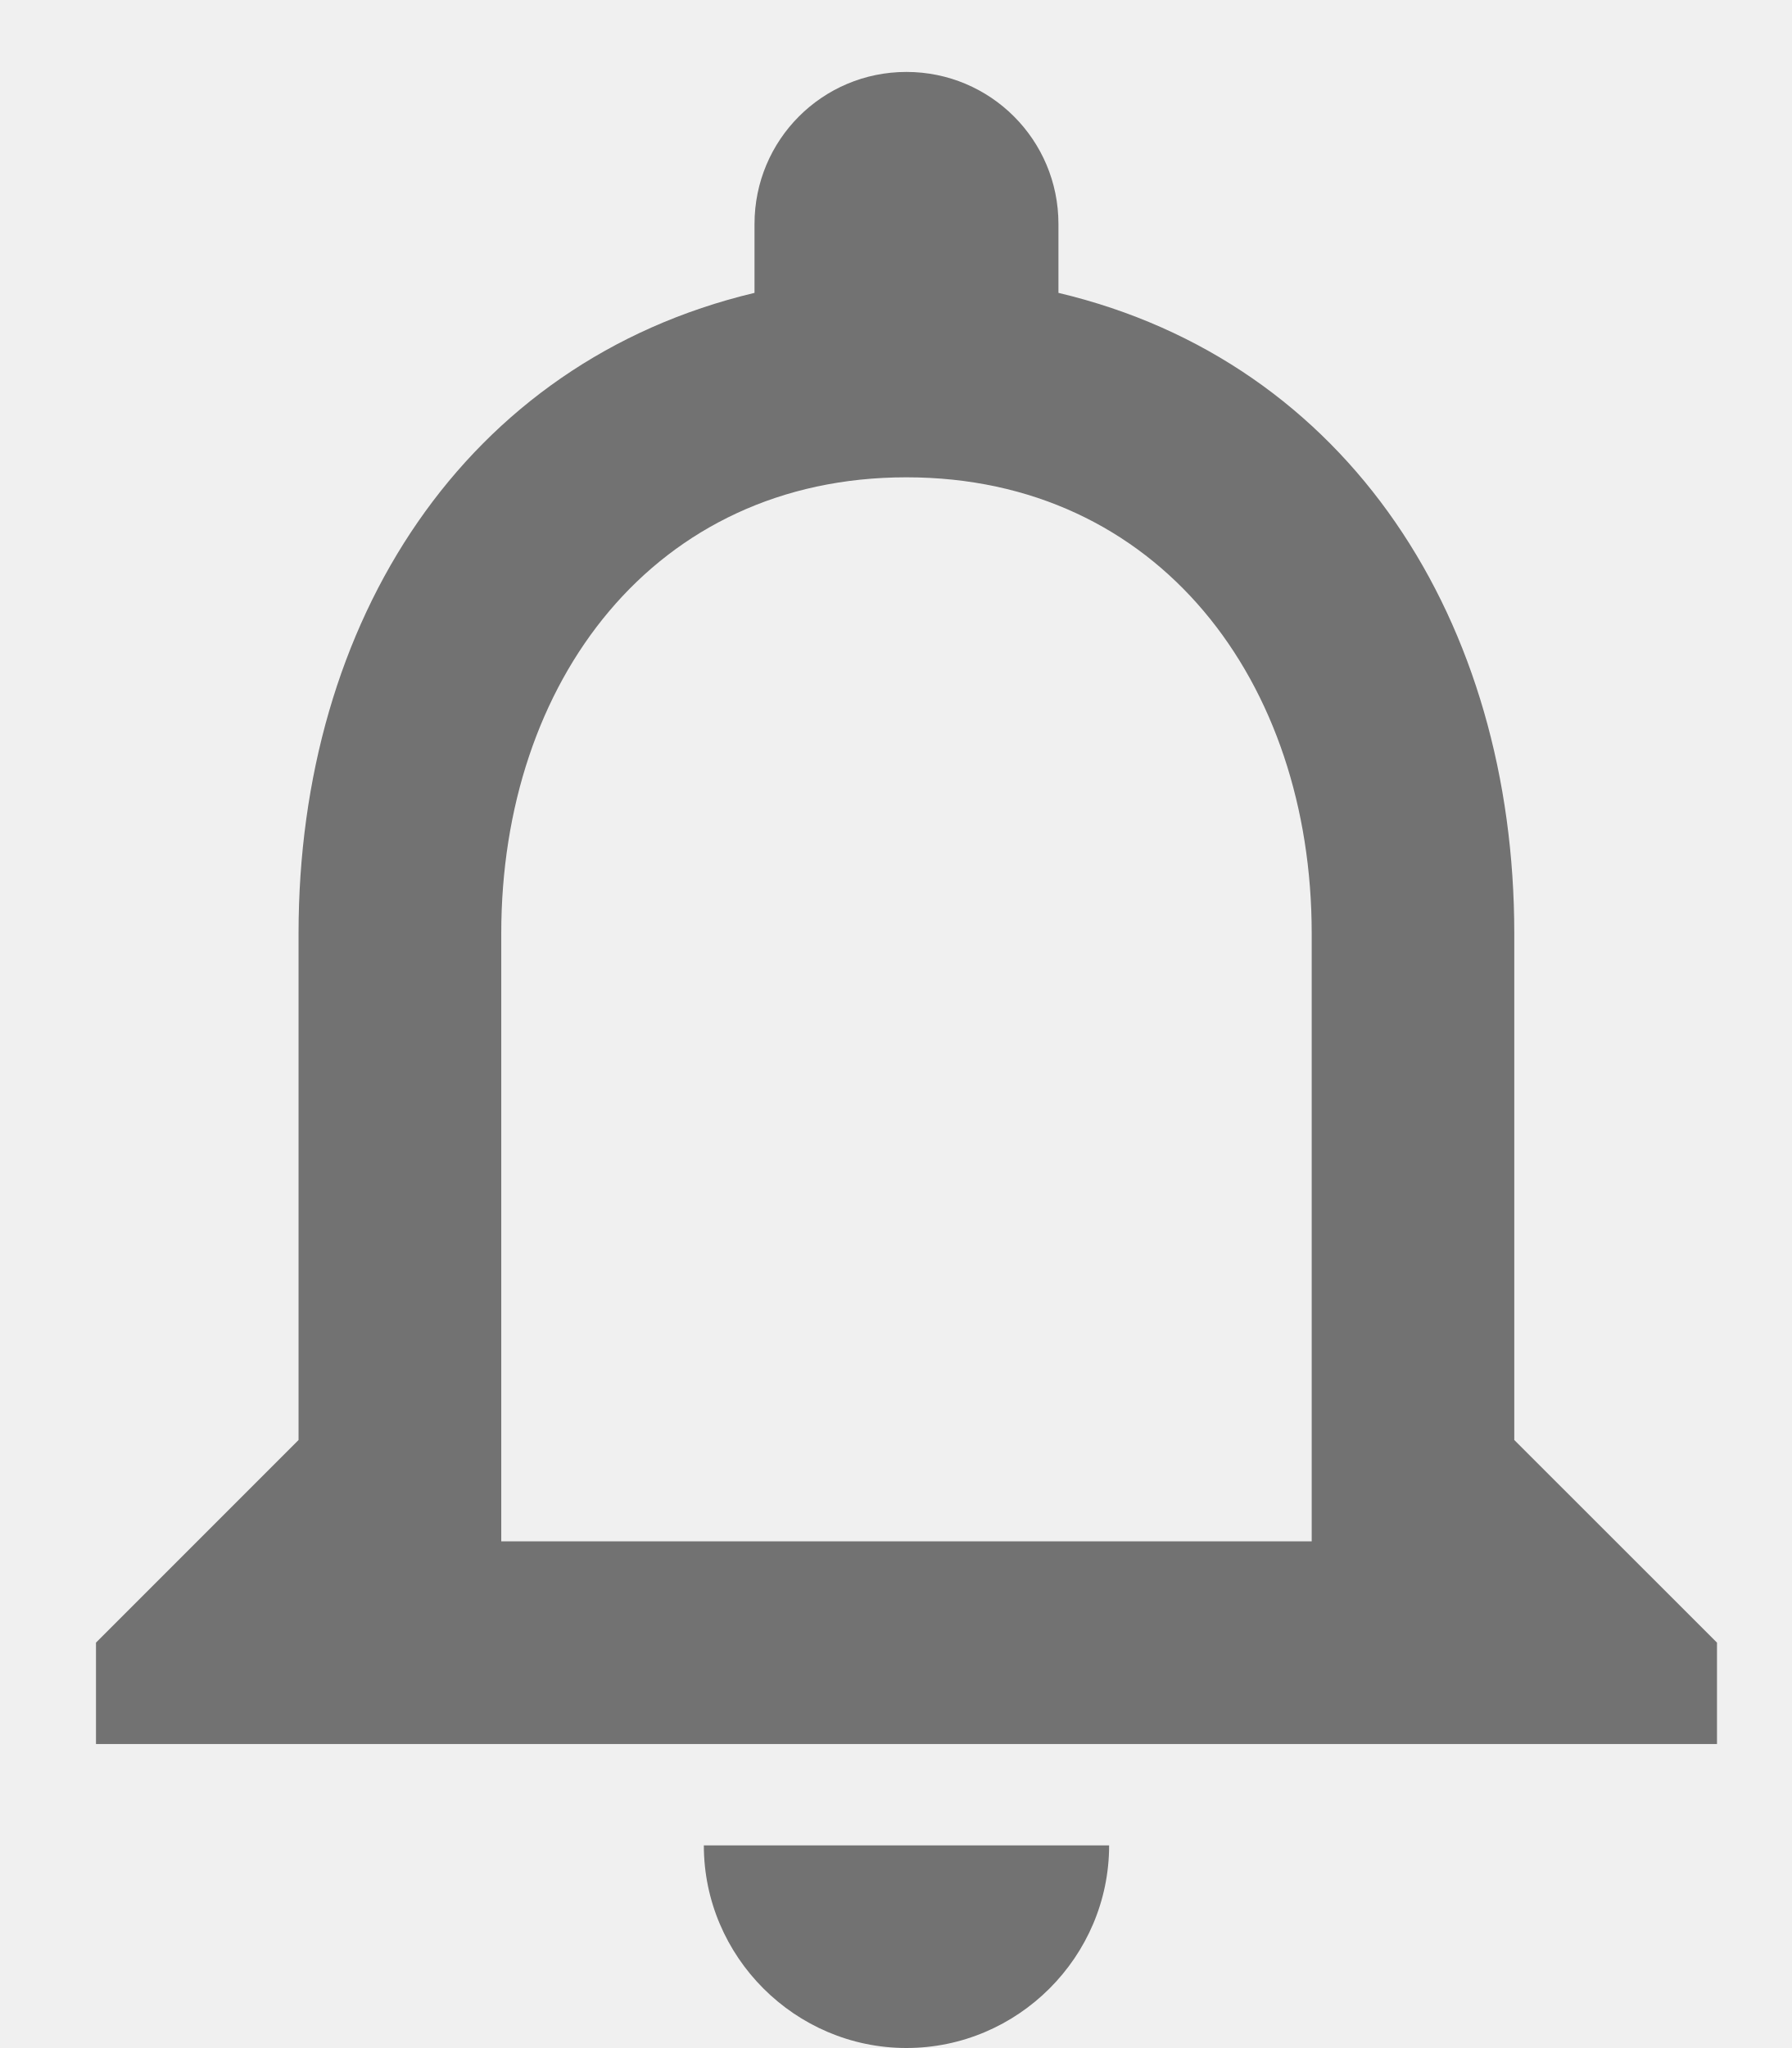
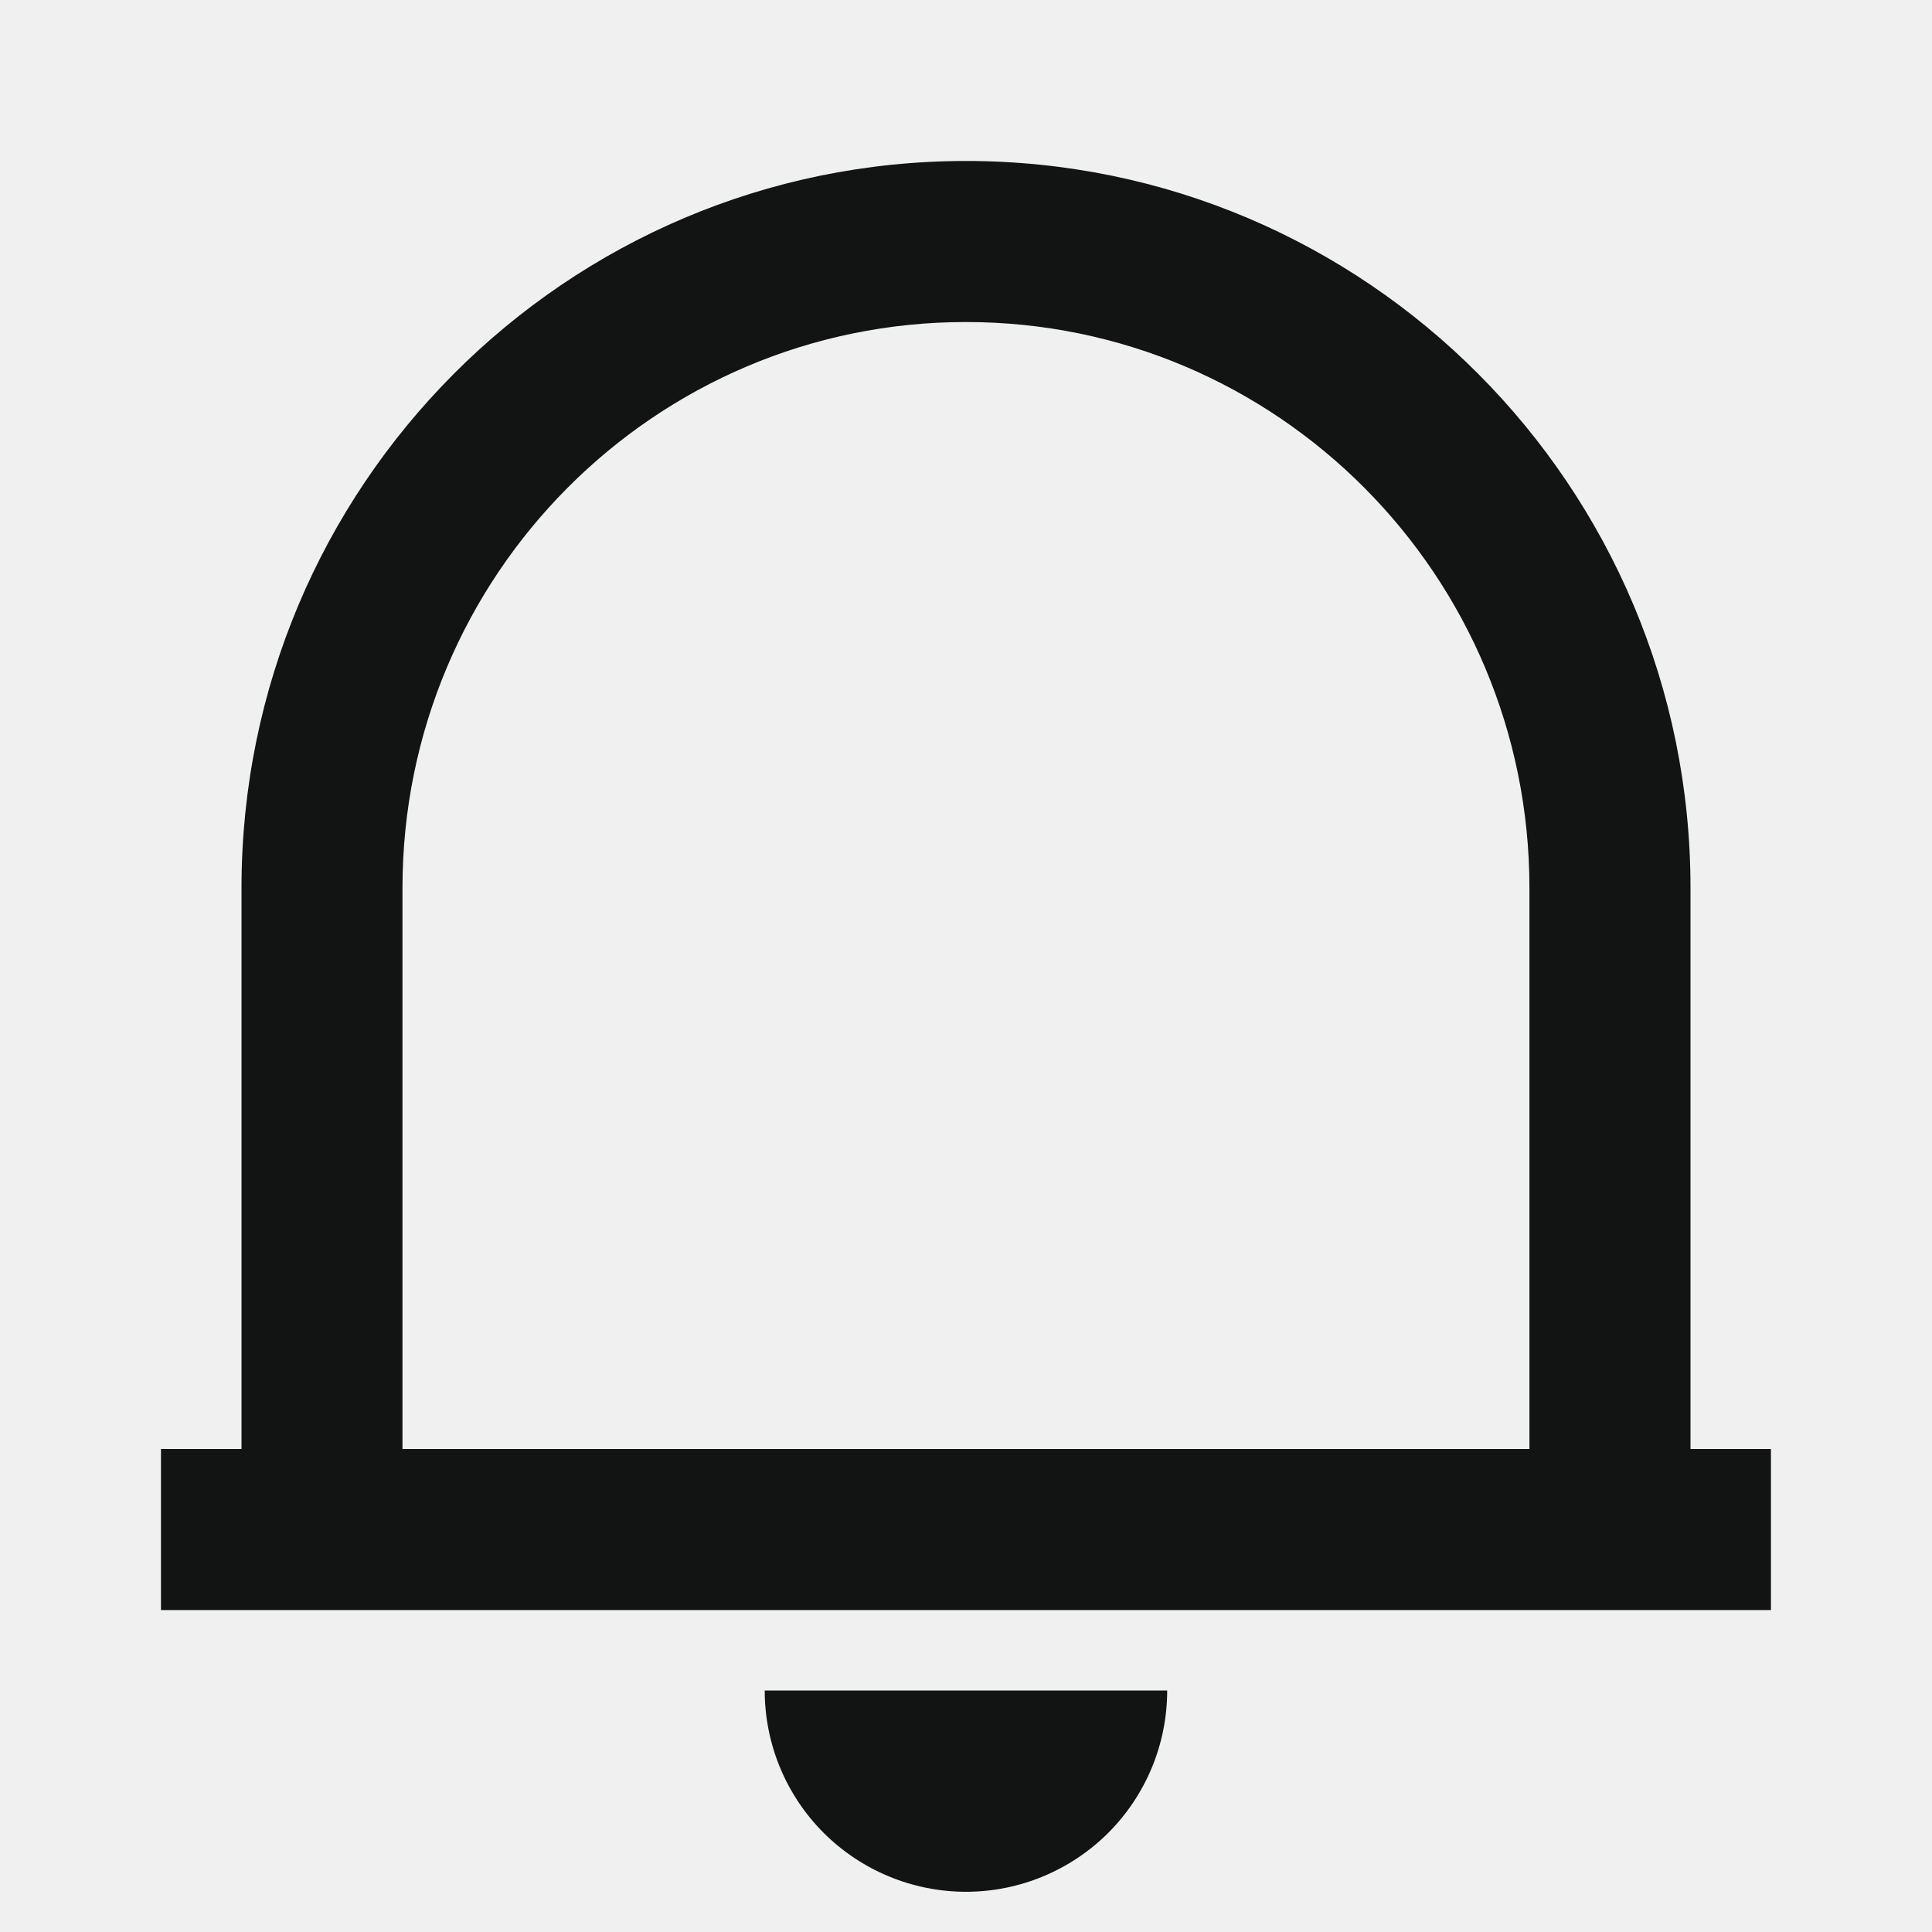
- <svg xmlns="http://www.w3.org/2000/svg" width="14" height="16" viewBox="0 0 14 16" fill="none">
-   <path d="M7.083 16C7.954 16 8.667 15.287 8.667 14.417H5.5C5.5 15.287 6.213 16 7.083 16ZM11.833 11.25V7.292C11.833 4.861 10.543 2.827 8.271 2.288V1.75C8.271 1.093 7.74 0.562 7.083 0.562C6.426 0.562 5.896 1.093 5.896 1.75V2.288C3.632 2.827 2.333 4.853 2.333 7.292V11.25L0.75 12.833V13.625H13.417V12.833L11.833 11.25ZM10.25 12.042H3.917V7.292C3.917 5.328 5.112 3.729 7.083 3.729C9.055 3.729 10.25 5.328 10.25 7.292V12.042Z" fill="#727272" />
+ <svg xmlns="http://www.w3.org/2000/svg" width="22" height="22" viewBox="0 0 22 22" fill="none">
+   <g clip-path="url(#clip0_14_4439)">
+     <path d="M20.166 18.334H1.833V16.5H2.75V10.112C2.75 5.54 6.444 1.833 11 1.833C15.556 1.833 19.25 5.54 19.25 10.112V16.5H20.166V18.334ZM4.583 16.5H17.416V10.112C17.416 6.553 14.543 3.667 11 3.667C7.456 3.667 4.583 6.553 4.583 10.112V16.5ZM8.708 19.25H13.291C13.291 19.858 13.05 20.441 12.62 20.871C12.19 21.3 11.607 21.542 11 21.542C10.392 21.542 9.809 21.3 9.379 20.871C8.949 20.441 8.708 19.858 8.708 19.25Z" fill="#121313" />
+   </g>
+   <defs>
+     <clipPath id="clip0_14_4439">
+       <rect width="22" height="22" fill="white" />
+     </clipPath>
+   </defs>
</svg>
